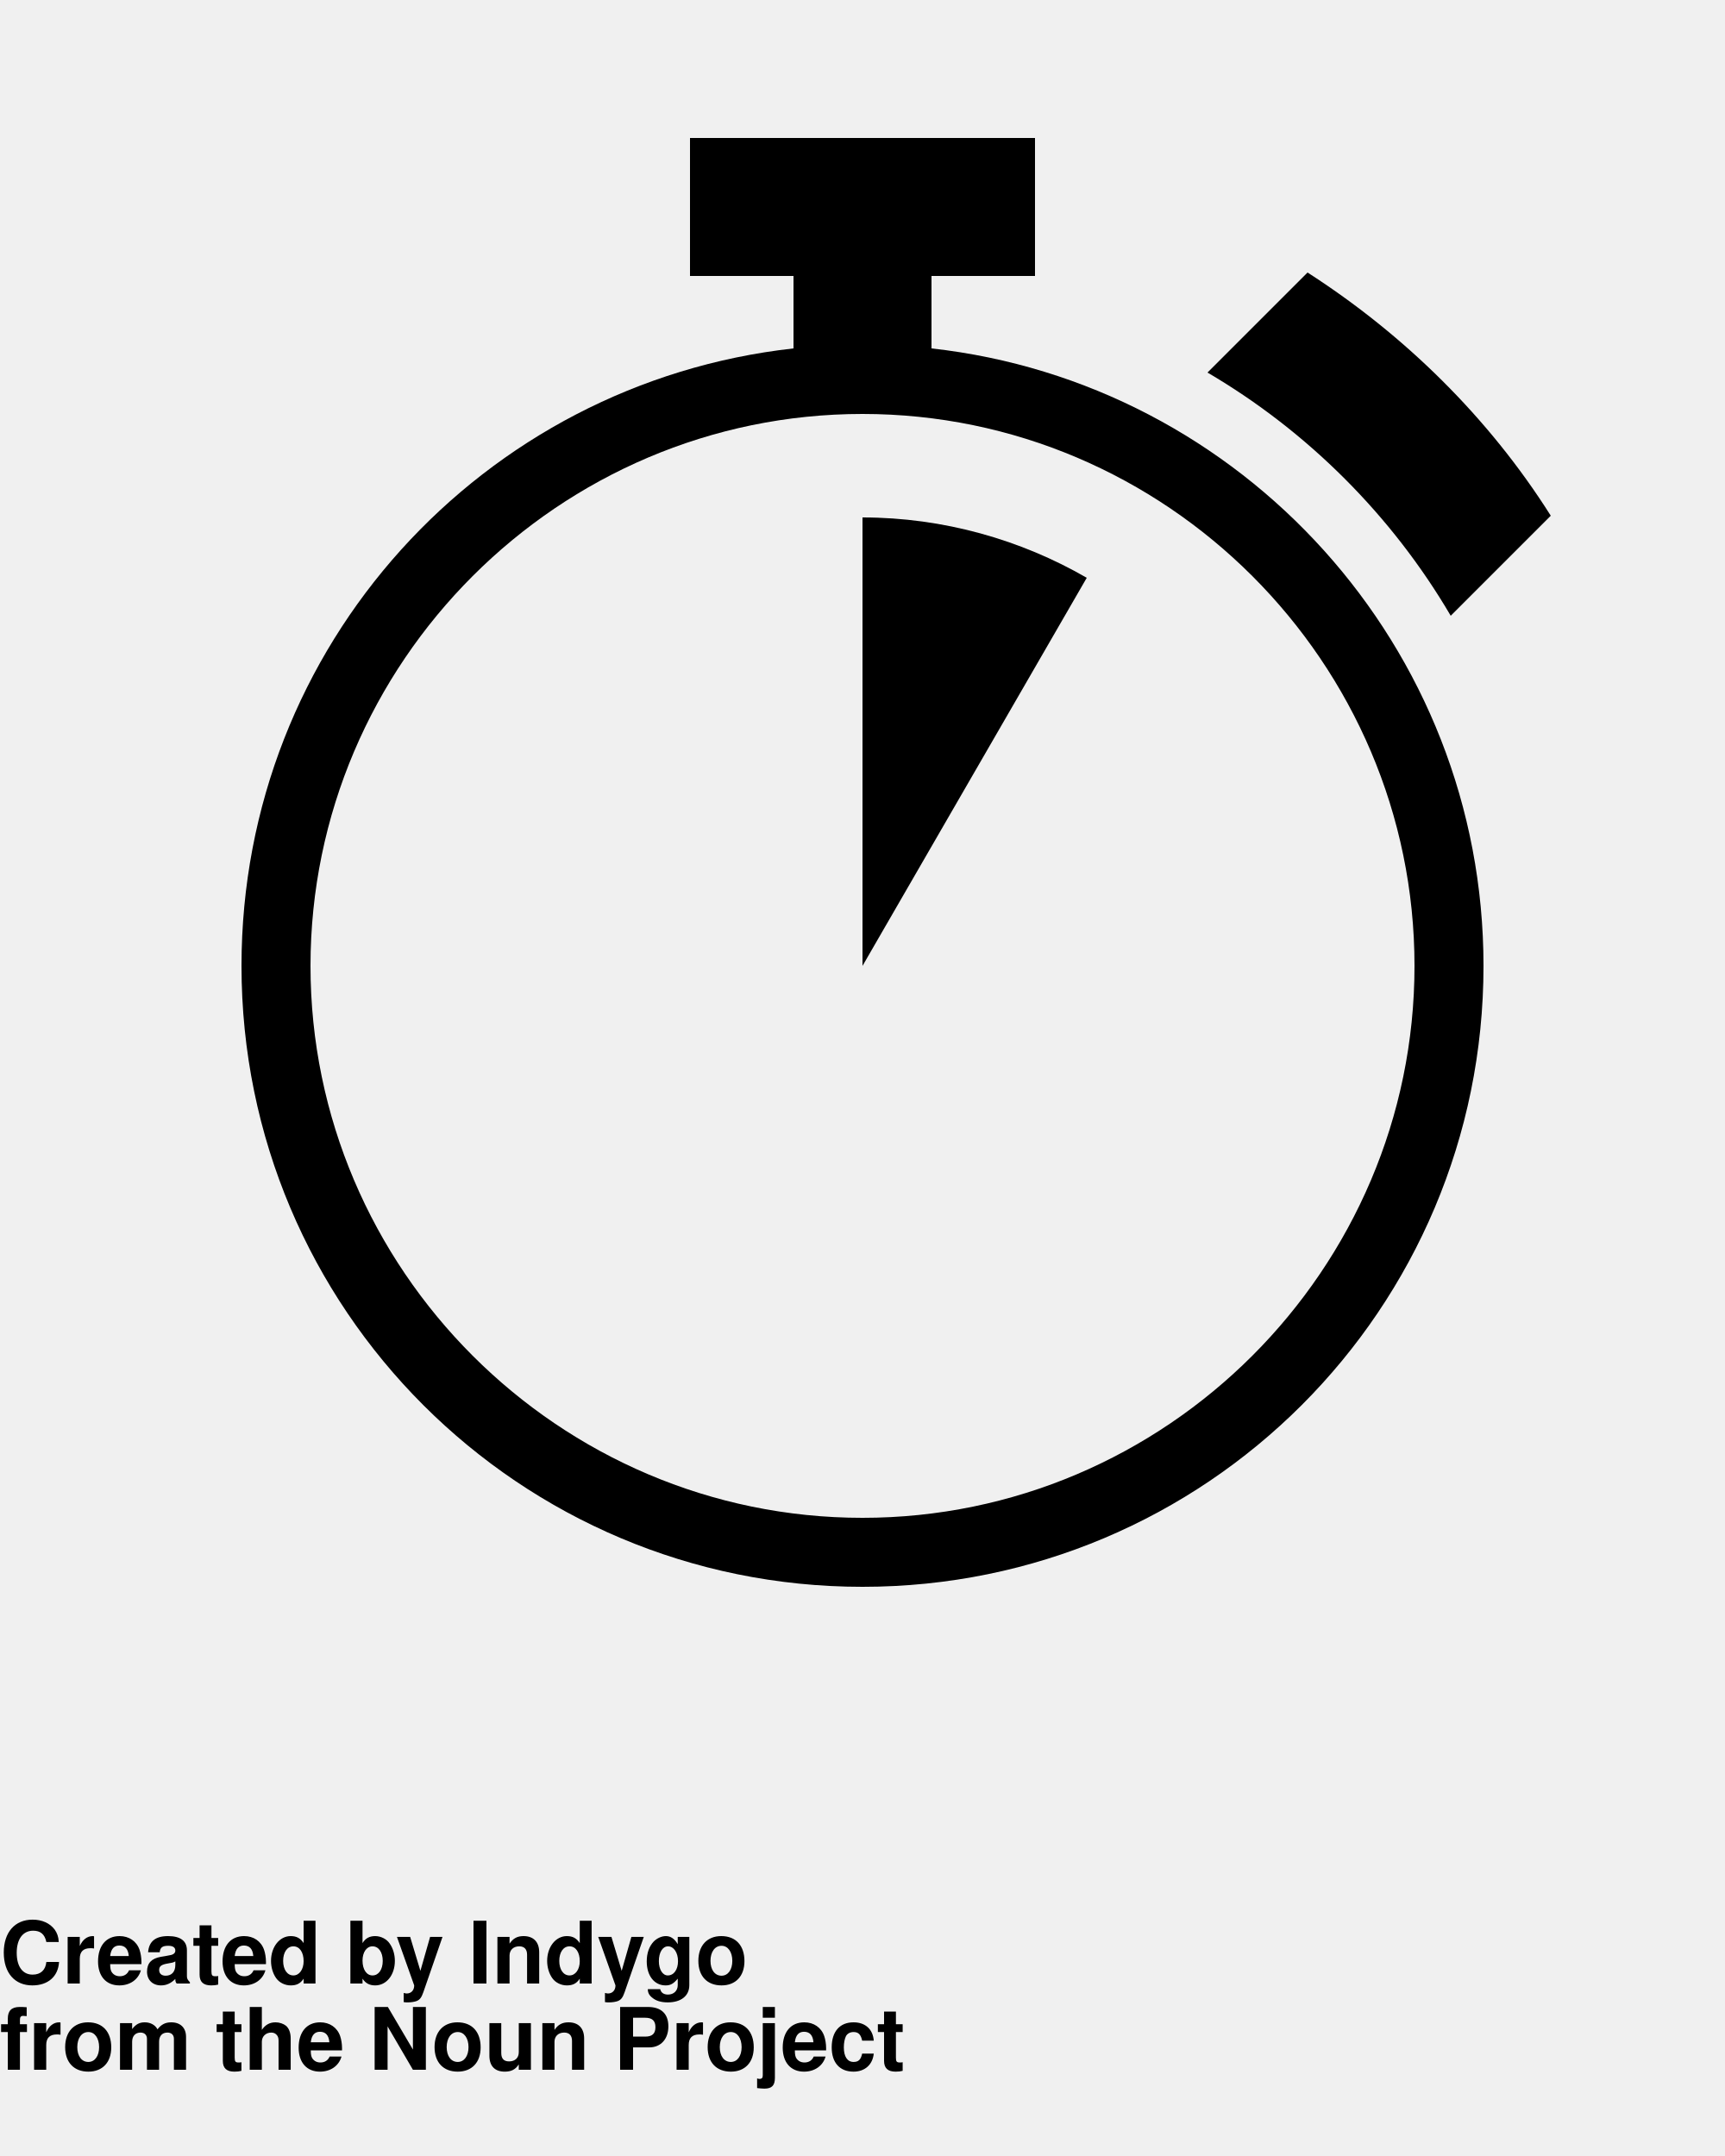
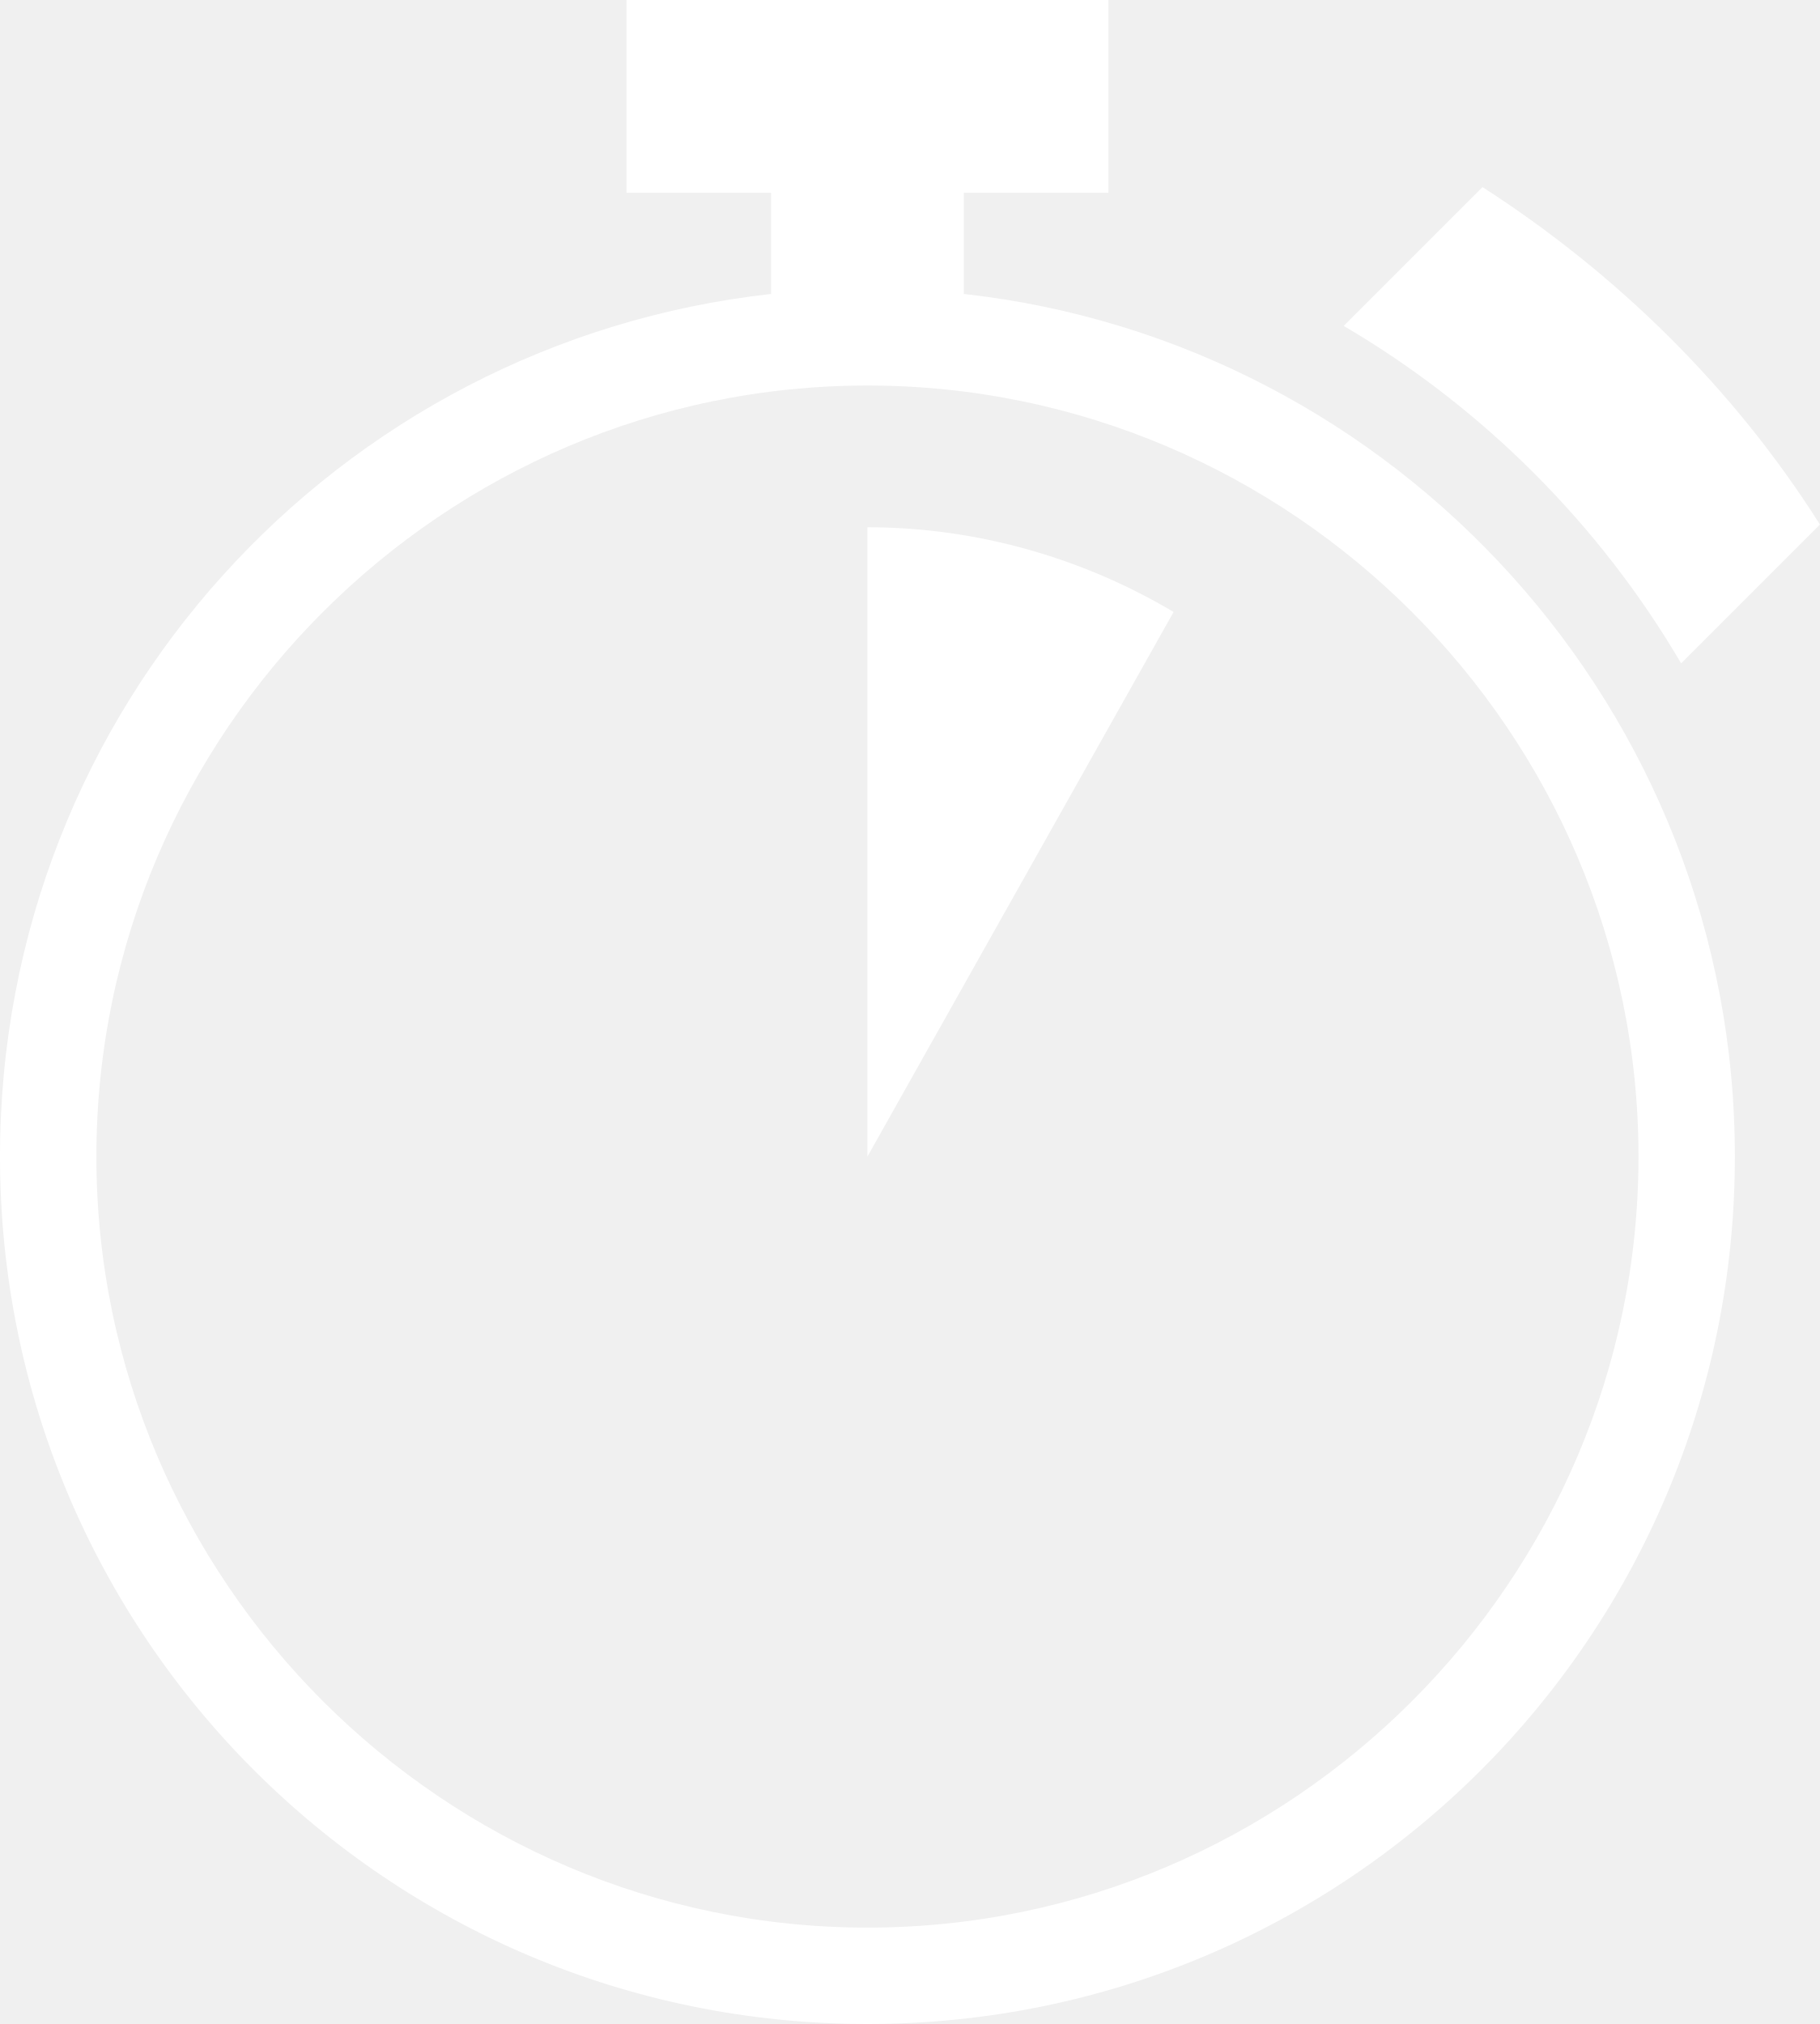
- <svg xmlns="http://www.w3.org/2000/svg" version="1.1" x="0px" y="0px" viewBox="0 0 100 125" enable-background="new 0 0 100 100" xml:space="preserve">
-   <path d="M50,92c19.9,0,36-16.1,36-36c0-18.5-14-33.8-32-35.8V16h6V8H40v8h6v4.2c-18,2-32,17.2-32,35.8C14,75.9,30.1,92,50,92z   M50,24c17.6,0,32,14.4,32,32c0,17.6-14.4,32-32,32S18,73.6,18,56C18,38.4,32.4,24,50,24z" />
-   <path d="M50,30v26l13-22.5C59.2,31.3,54.7,30,50,30z" />
-   <path d="M75.8,15.8L70,21.6c5.8,3.4,10.7,8.3,14.1,14.1l5.8-5.8C86.3,24.2,81.4,19.4,75.8,15.8z" />
-   <text x="0" y="115" fill="#000000" font-size="5px" font-weight="bold" font-family="'Helvetica Neue', Helvetica, Arial-Unicode, Arial, Sans-serif">Created by Indygo</text>
-   <text x="0" y="120" fill="#000000" font-size="5px" font-weight="bold" font-family="'Helvetica Neue', Helvetica, Arial-Unicode, Arial, Sans-serif">from the Noun Project</text>
+ <svg xmlns="http://www.w3.org/2000/svg" width="107px" height="119px" viewBox="0 0 107 119" version="1.1">
+   <defs />
+   <g id="Page-1" stroke="none" stroke-width="1" fill="none" fill-rule="evenodd">
+     <g id="Artboard" transform="translate(-72, -68)" fill-rule="nonzero" fill="#FFFFFF">
+       <g id="chronometer" transform="translate(72, 68)">
+         <path d="M51,119 C79.192,119 102,96.192 102,68 C102,41.792 82.167,20.117 56.667,17.283 L56.667,11.333 L65.167,11.333 L65.167,0 L36.833,0 L36.833,11.333 L45.333,11.333 L45.333,17.283 C19.833,20.117 0,41.65 0,68 C0,96.192 22.808,119 51,119 Z M51,22.667 C75.933,22.667 96.333,43.067 96.333,68 C96.333,92.933 75.933,113.333 51,113.333 C26.067,113.333 5.667,92.933 5.667,68 C5.667,43.067 26.067,22.667 51,22.667 Z" id="Shape" />
+         <path d="M51,31 L51,68 L69,35.981 C63.738,32.85 57.508,31 51,31 Z" id="Shape" />
+         <path d="M87.161,11 L79,19.161 C87.161,23.945 94.055,30.839 98.839,39 L107,30.839 C101.935,22.819 95.04,16.065 87.161,11 Z" id="Shape" />
+       </g>
+     </g>
+   </g>
</svg>
